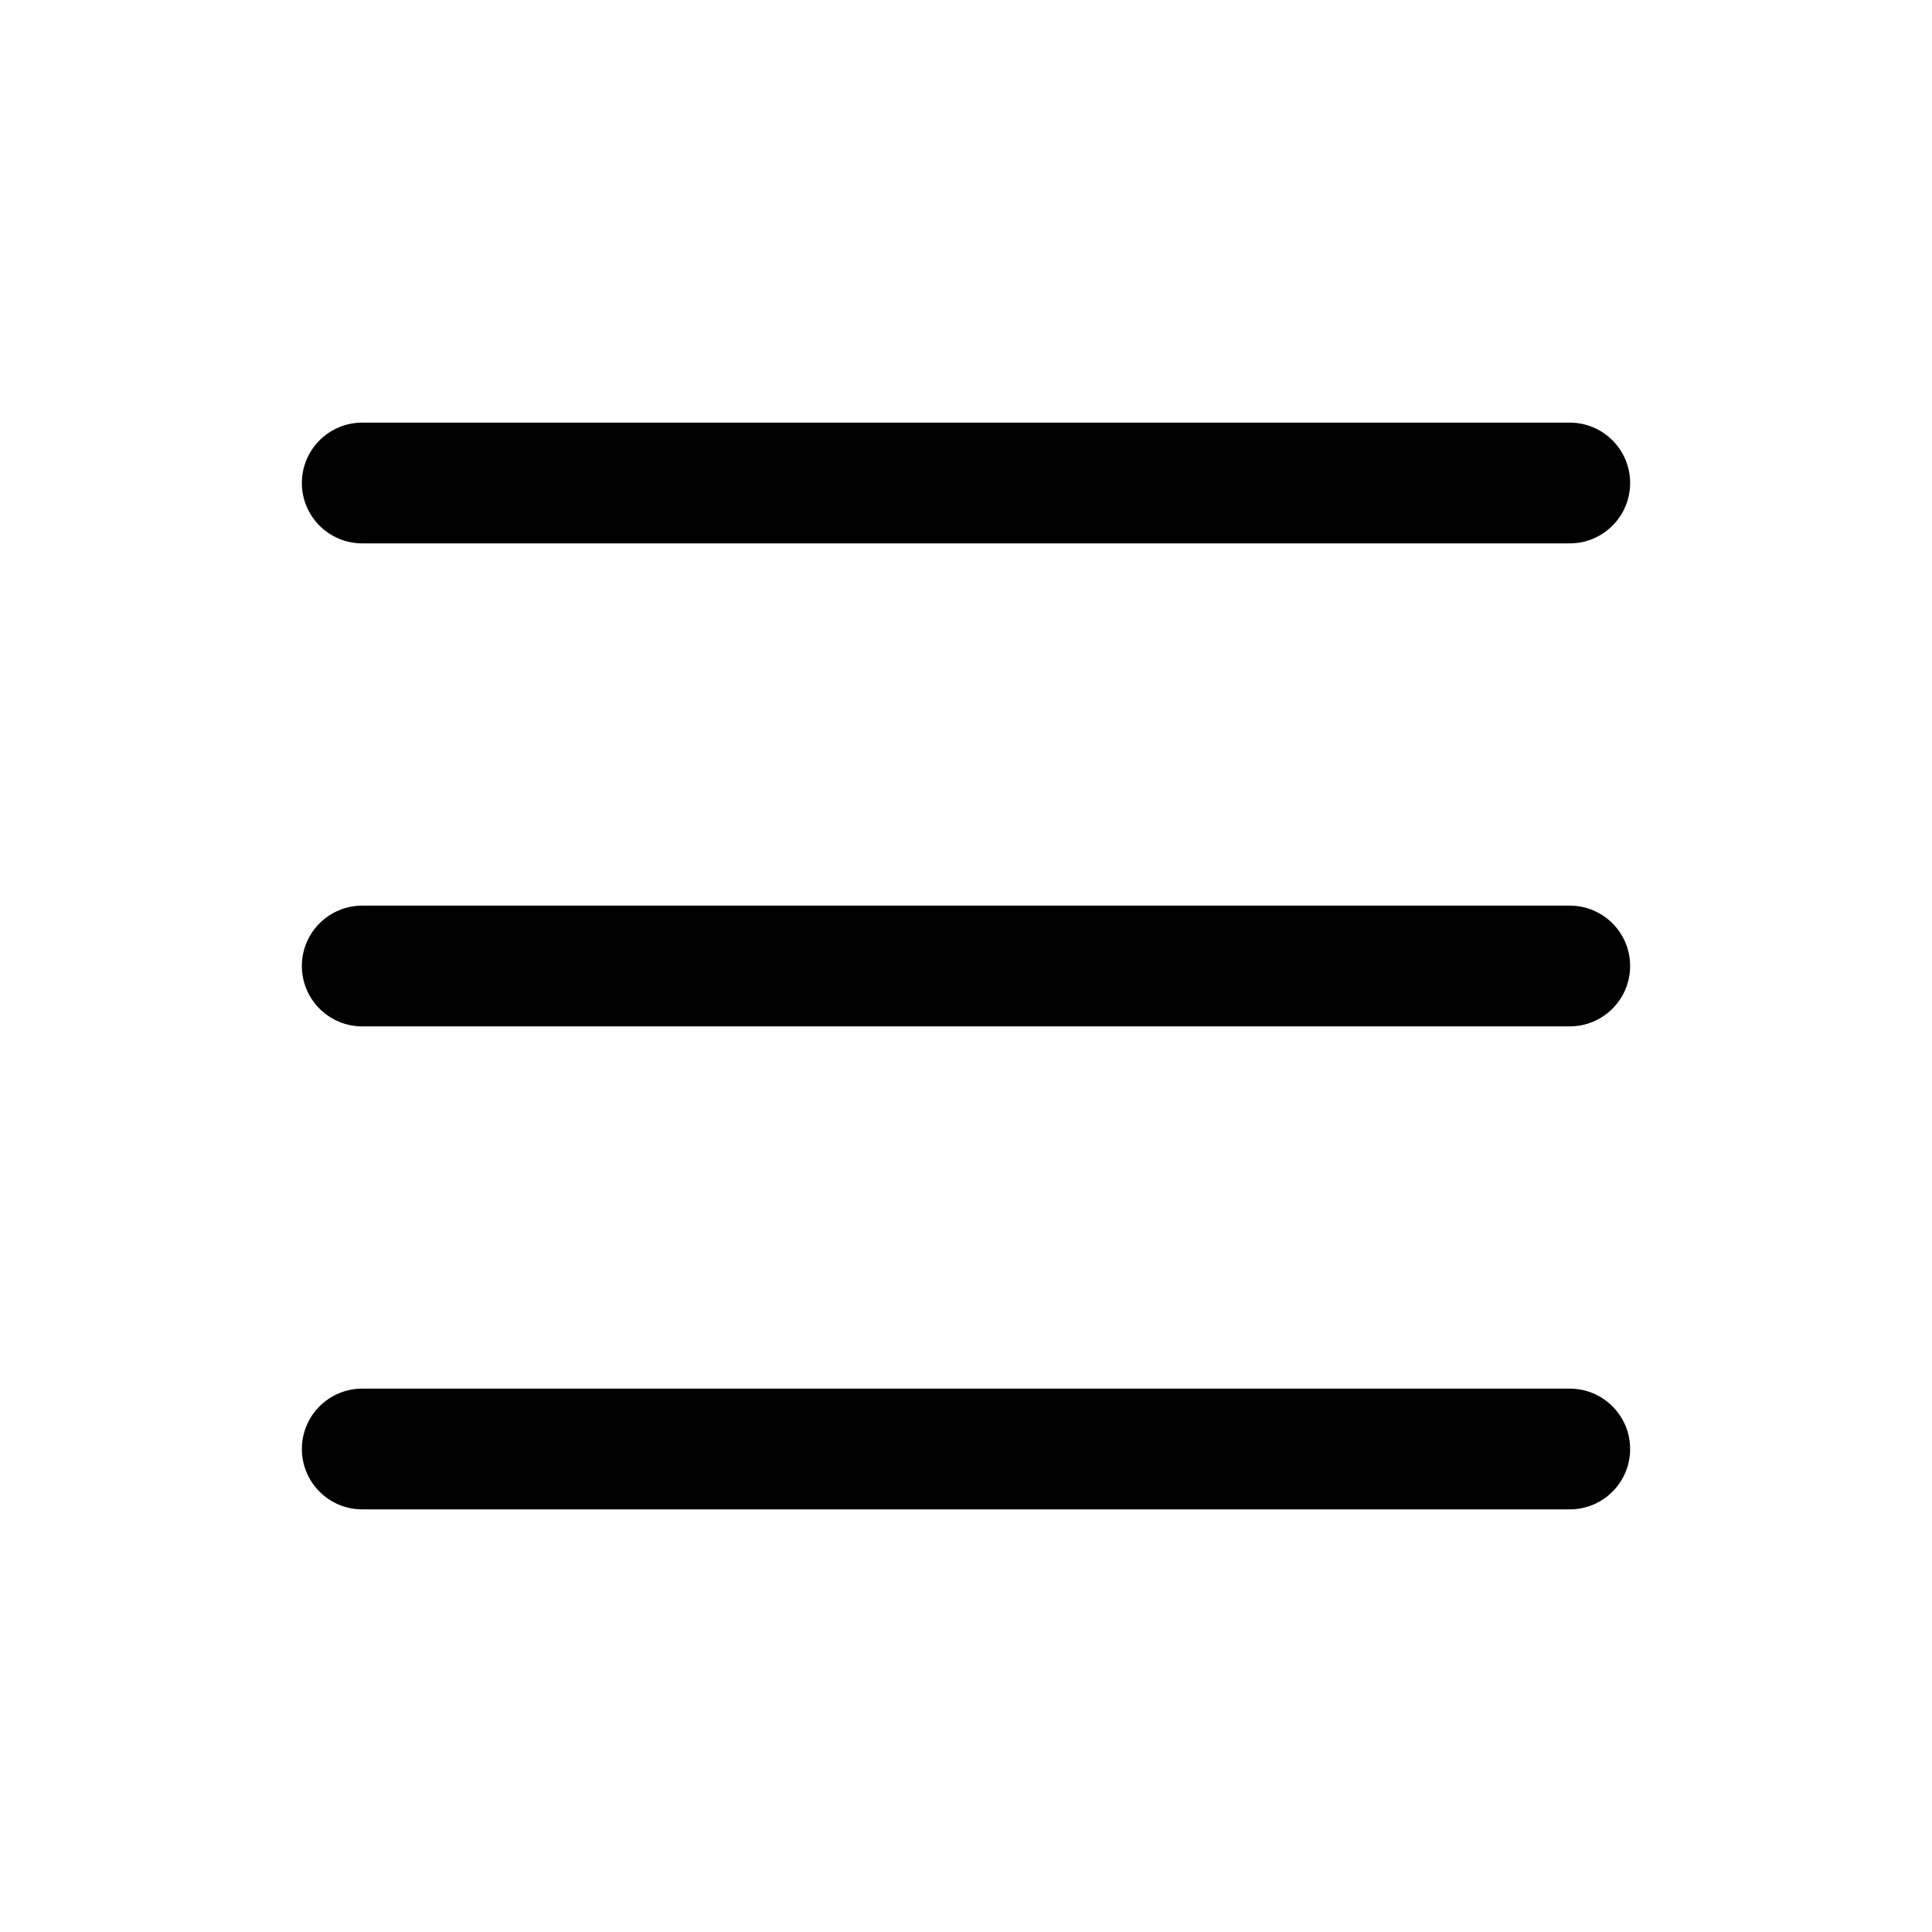
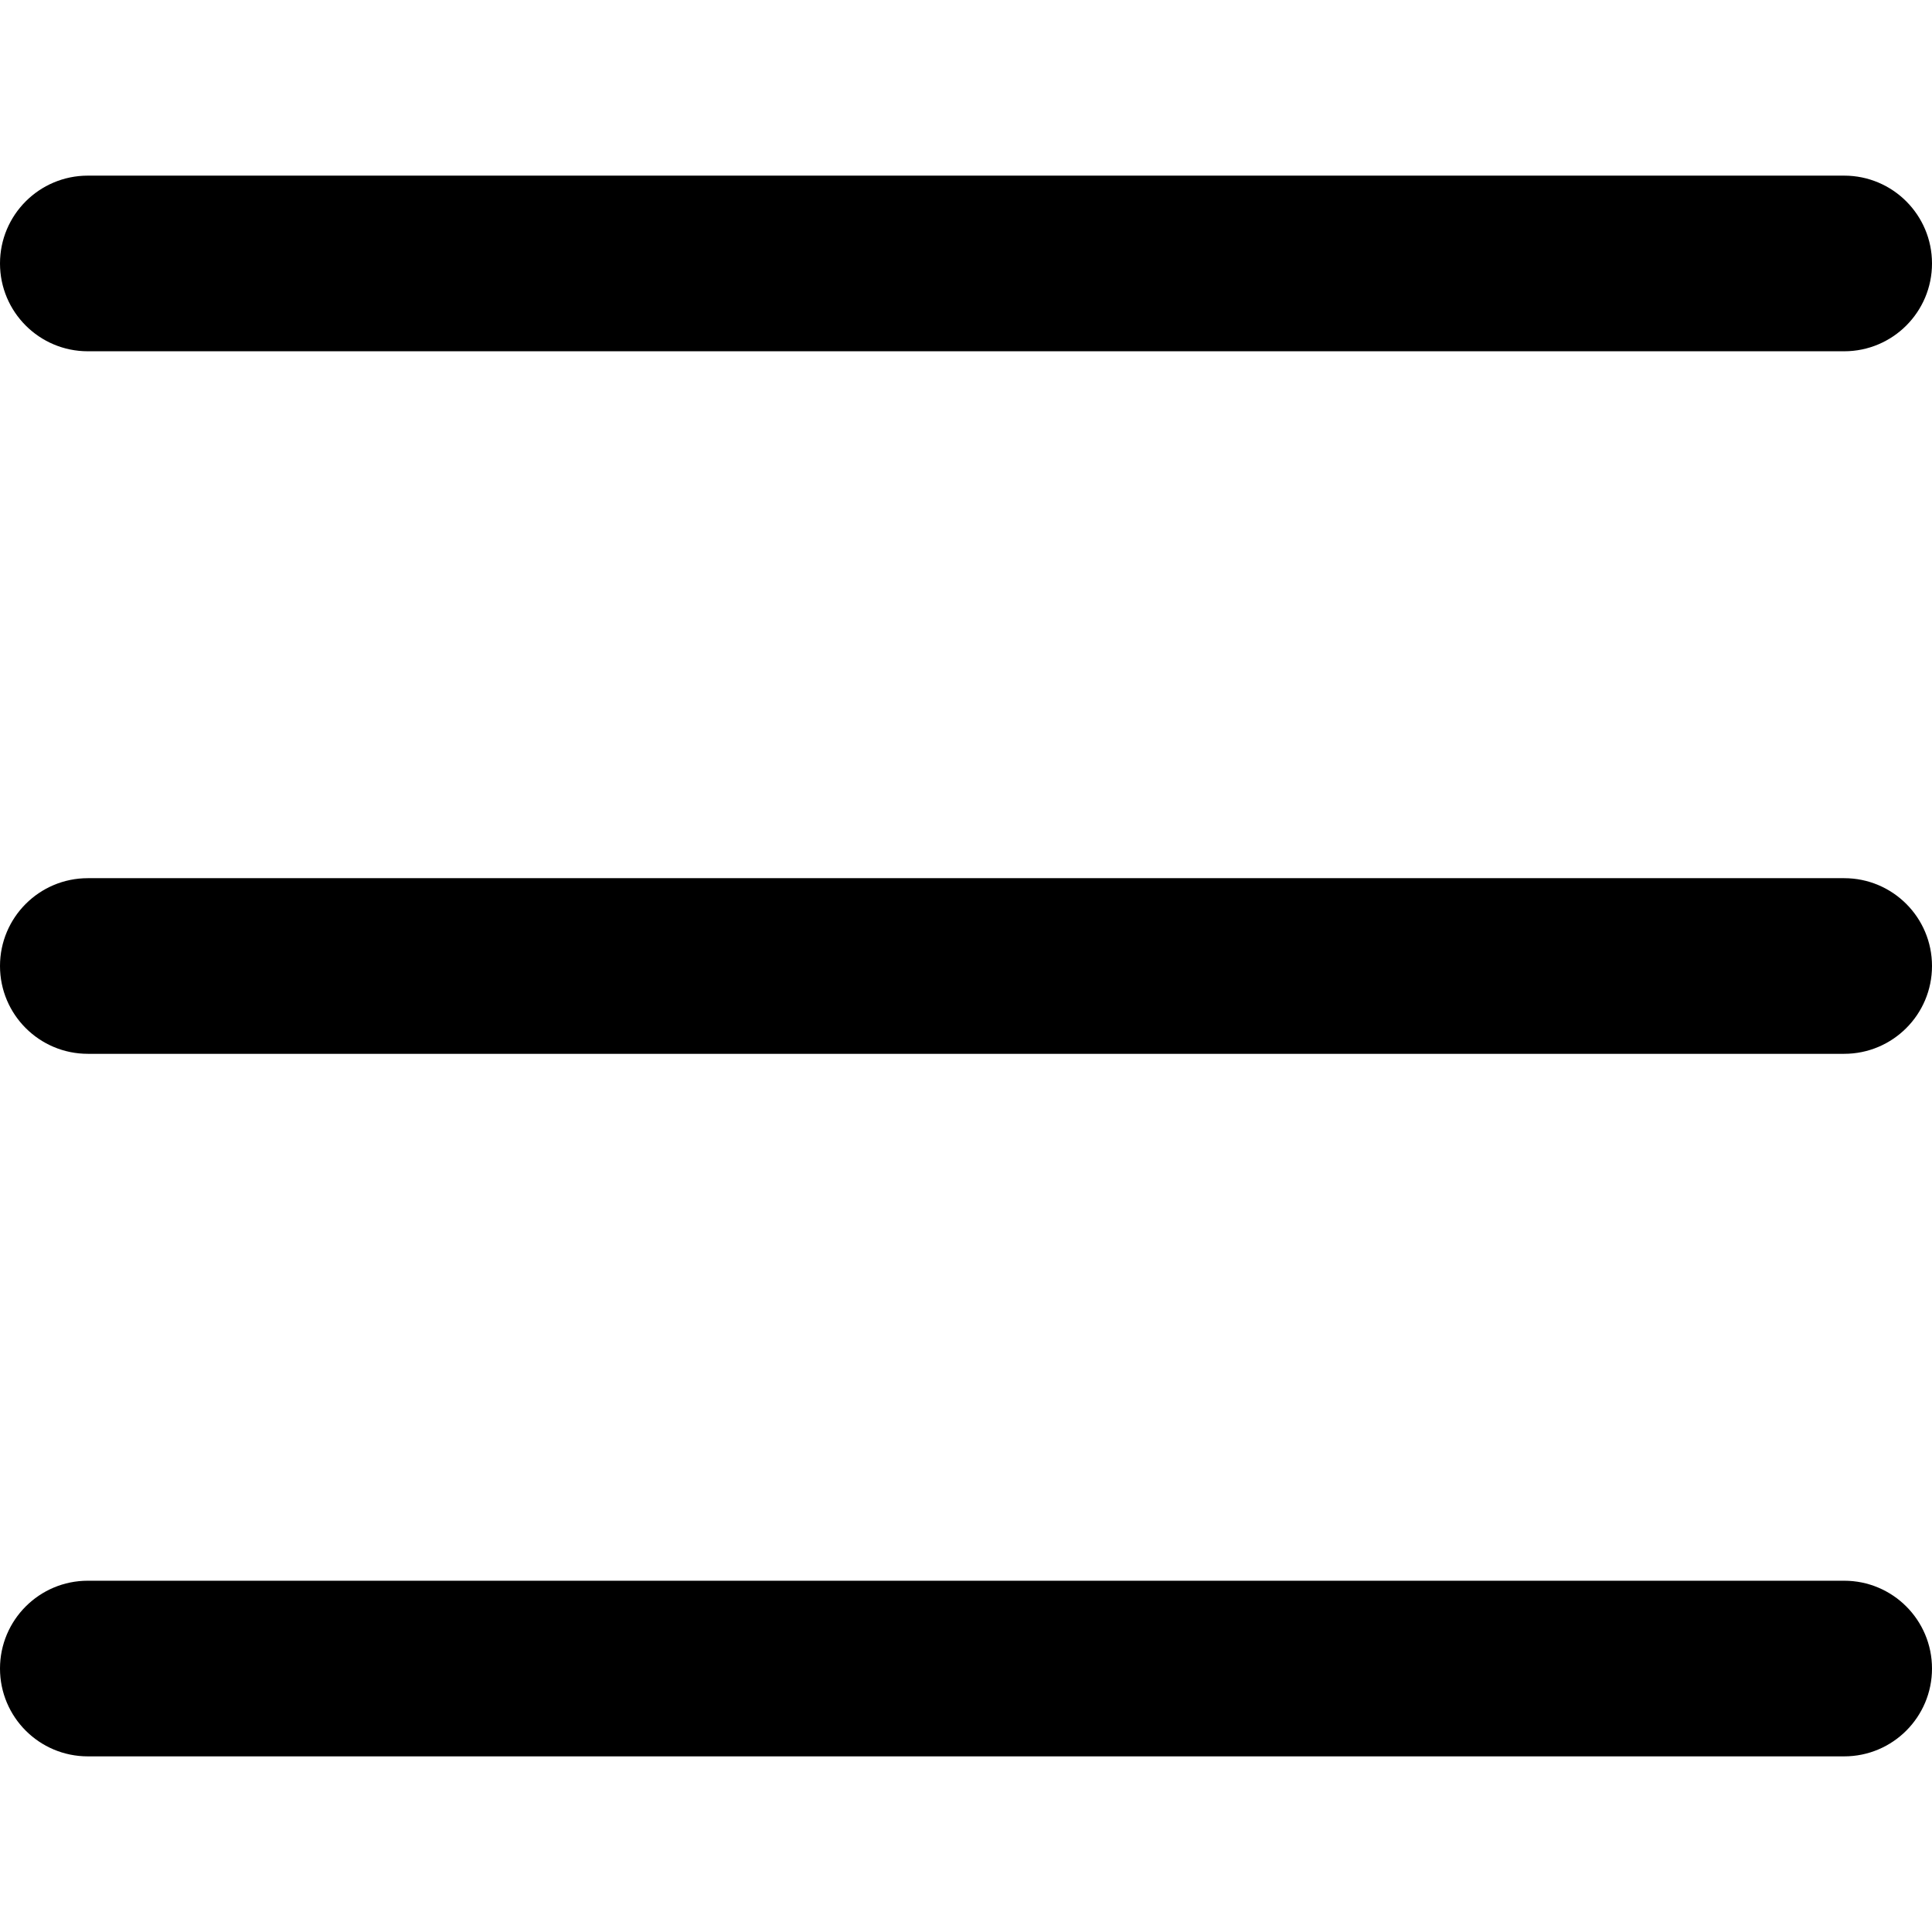
- <svg xmlns="http://www.w3.org/2000/svg" width="16" height="16" fill="currentColor" class="bi bi-list" viewBox="0 0 16 16">
+ <svg xmlns="http://www.w3.org/2000/svg" fill="currentColor" class="bi bi-list" viewBox="2.5 2.5 11 11">
  <path fill-rule="evenodd" d="M2.5 12a.5.5 0 0 1 .5-.5h10a.5.5 0 0 1 0 1H3a.5.5 0 0 1-.5-.5zm0-4a.5.5 0 0 1 .5-.5h10a.5.5 0 0 1 0 1H3a.5.5 0 0 1-.5-.5zm0-4a.5.5 0 0 1 .5-.5h10a.5.5 0 0 1 0 1H3a.5.5 0 0 1-.5-.5z" />
</svg>
